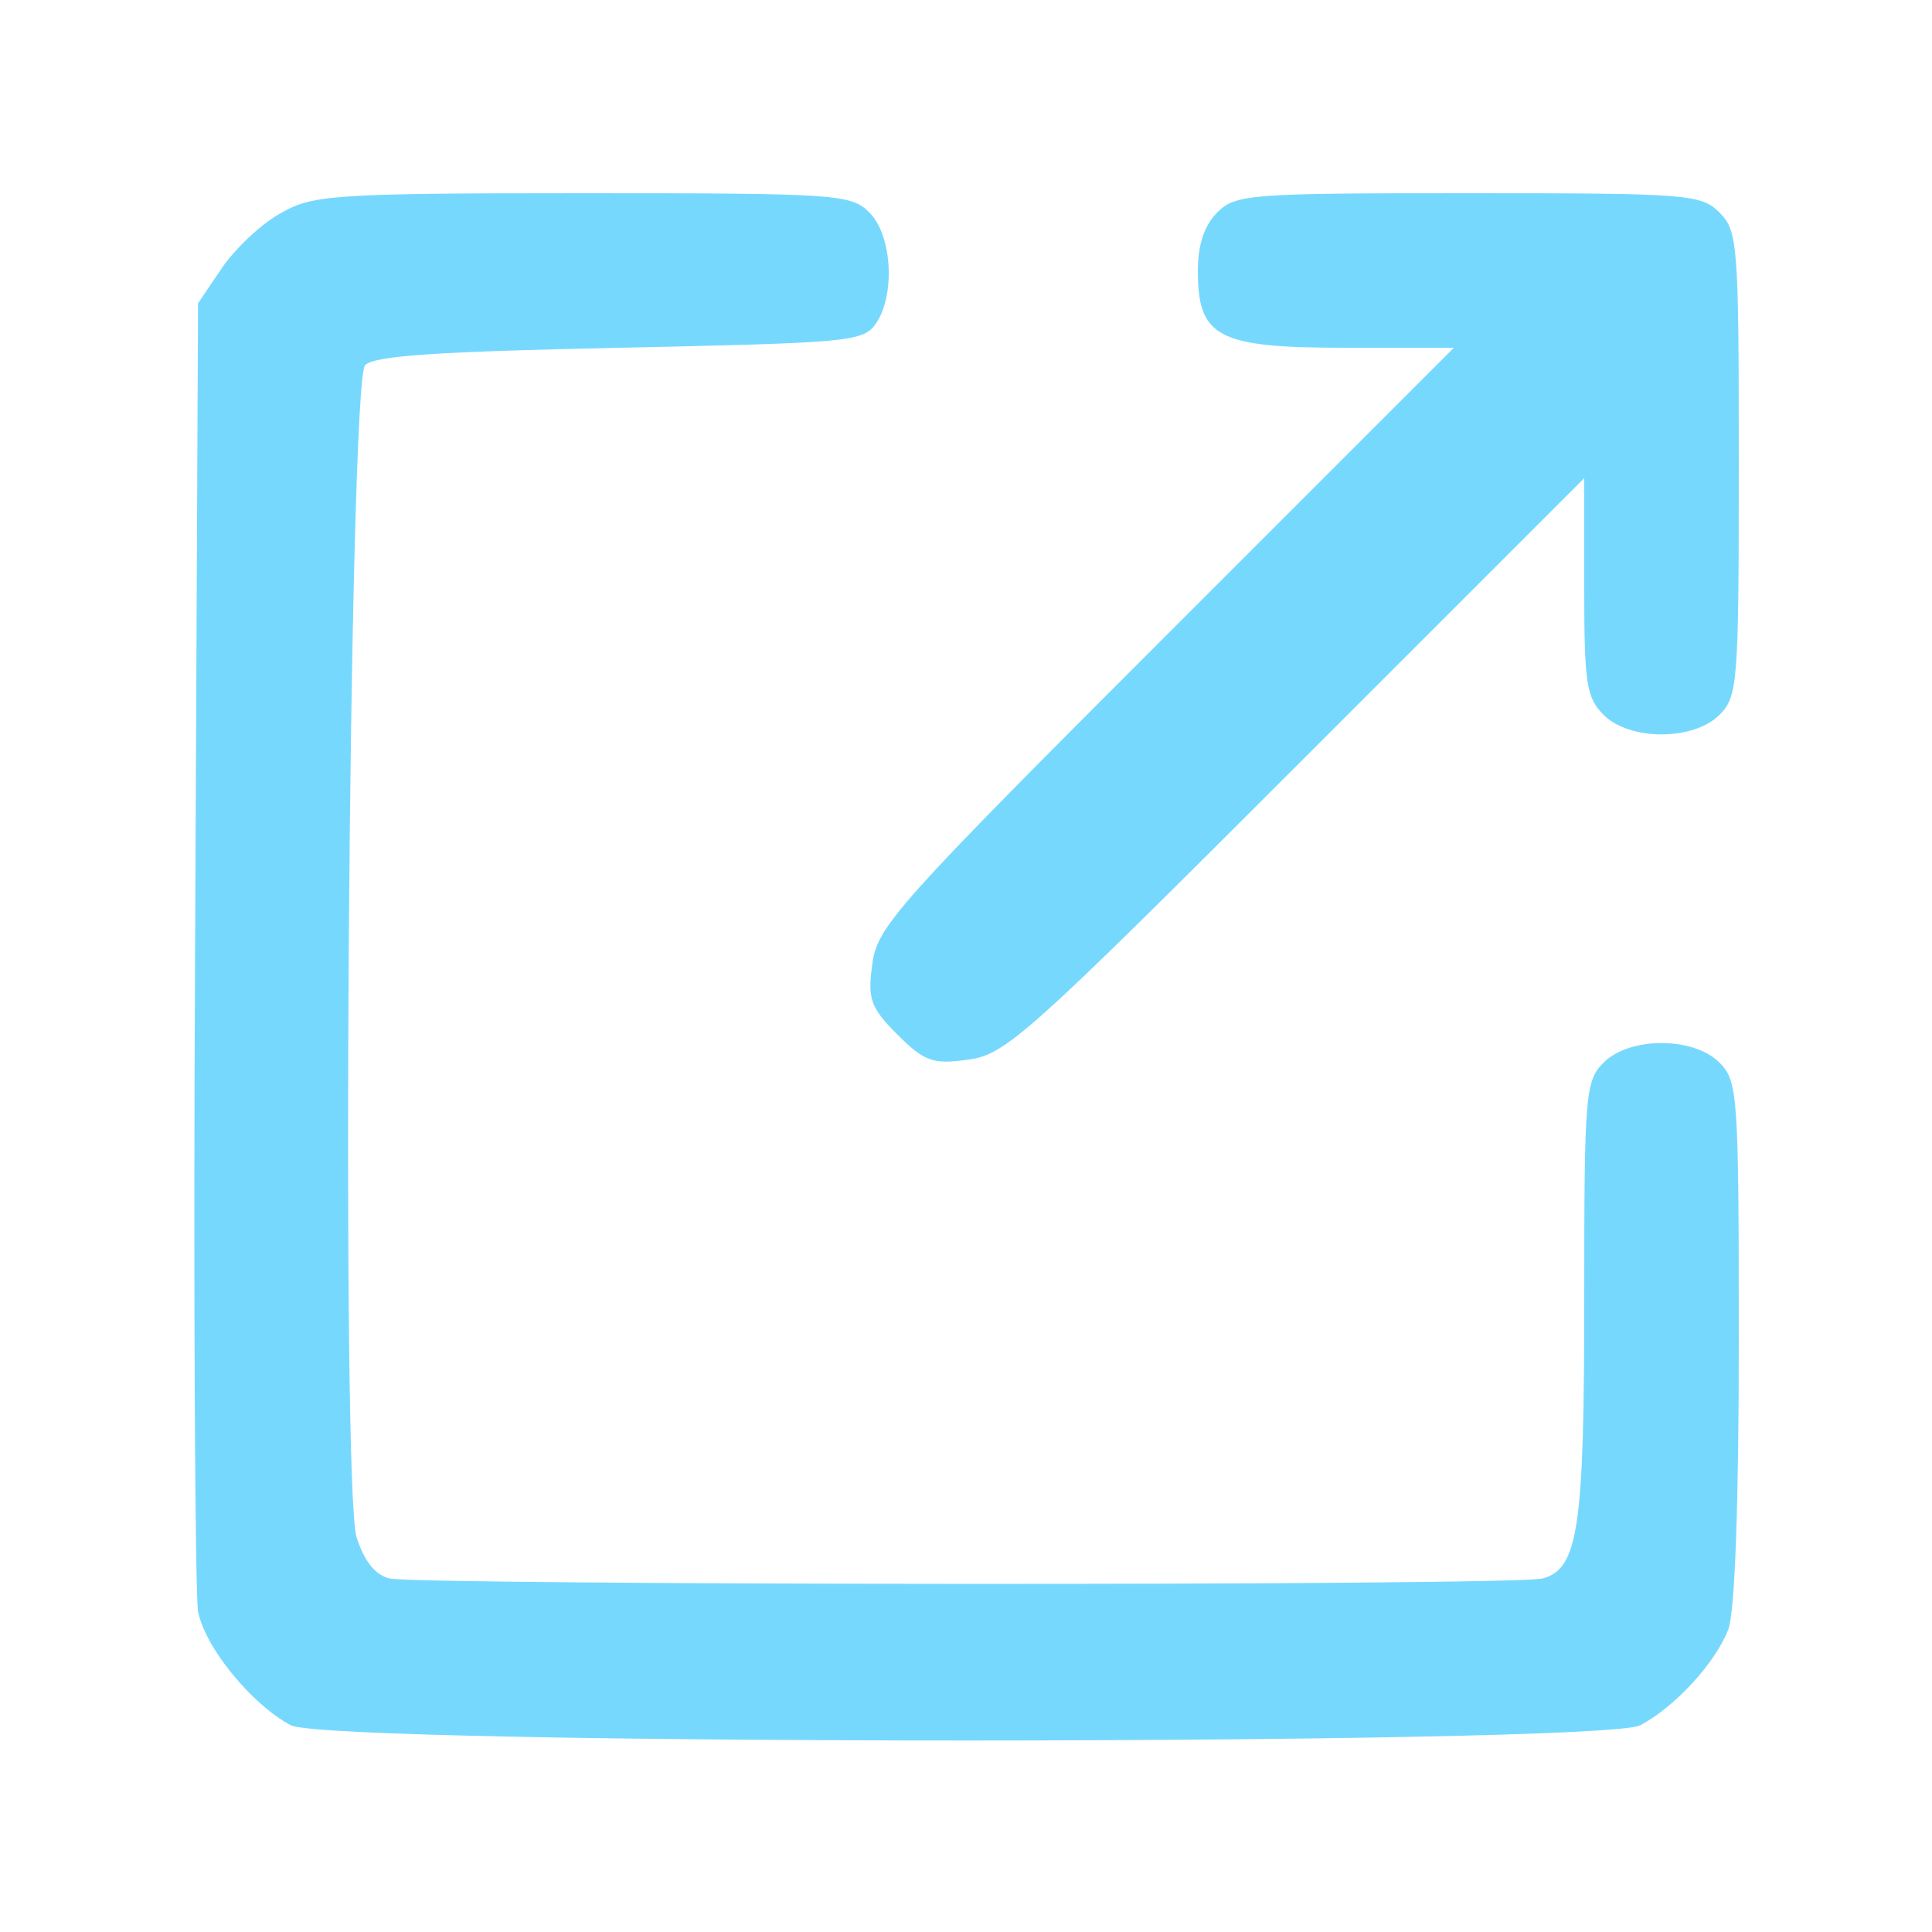
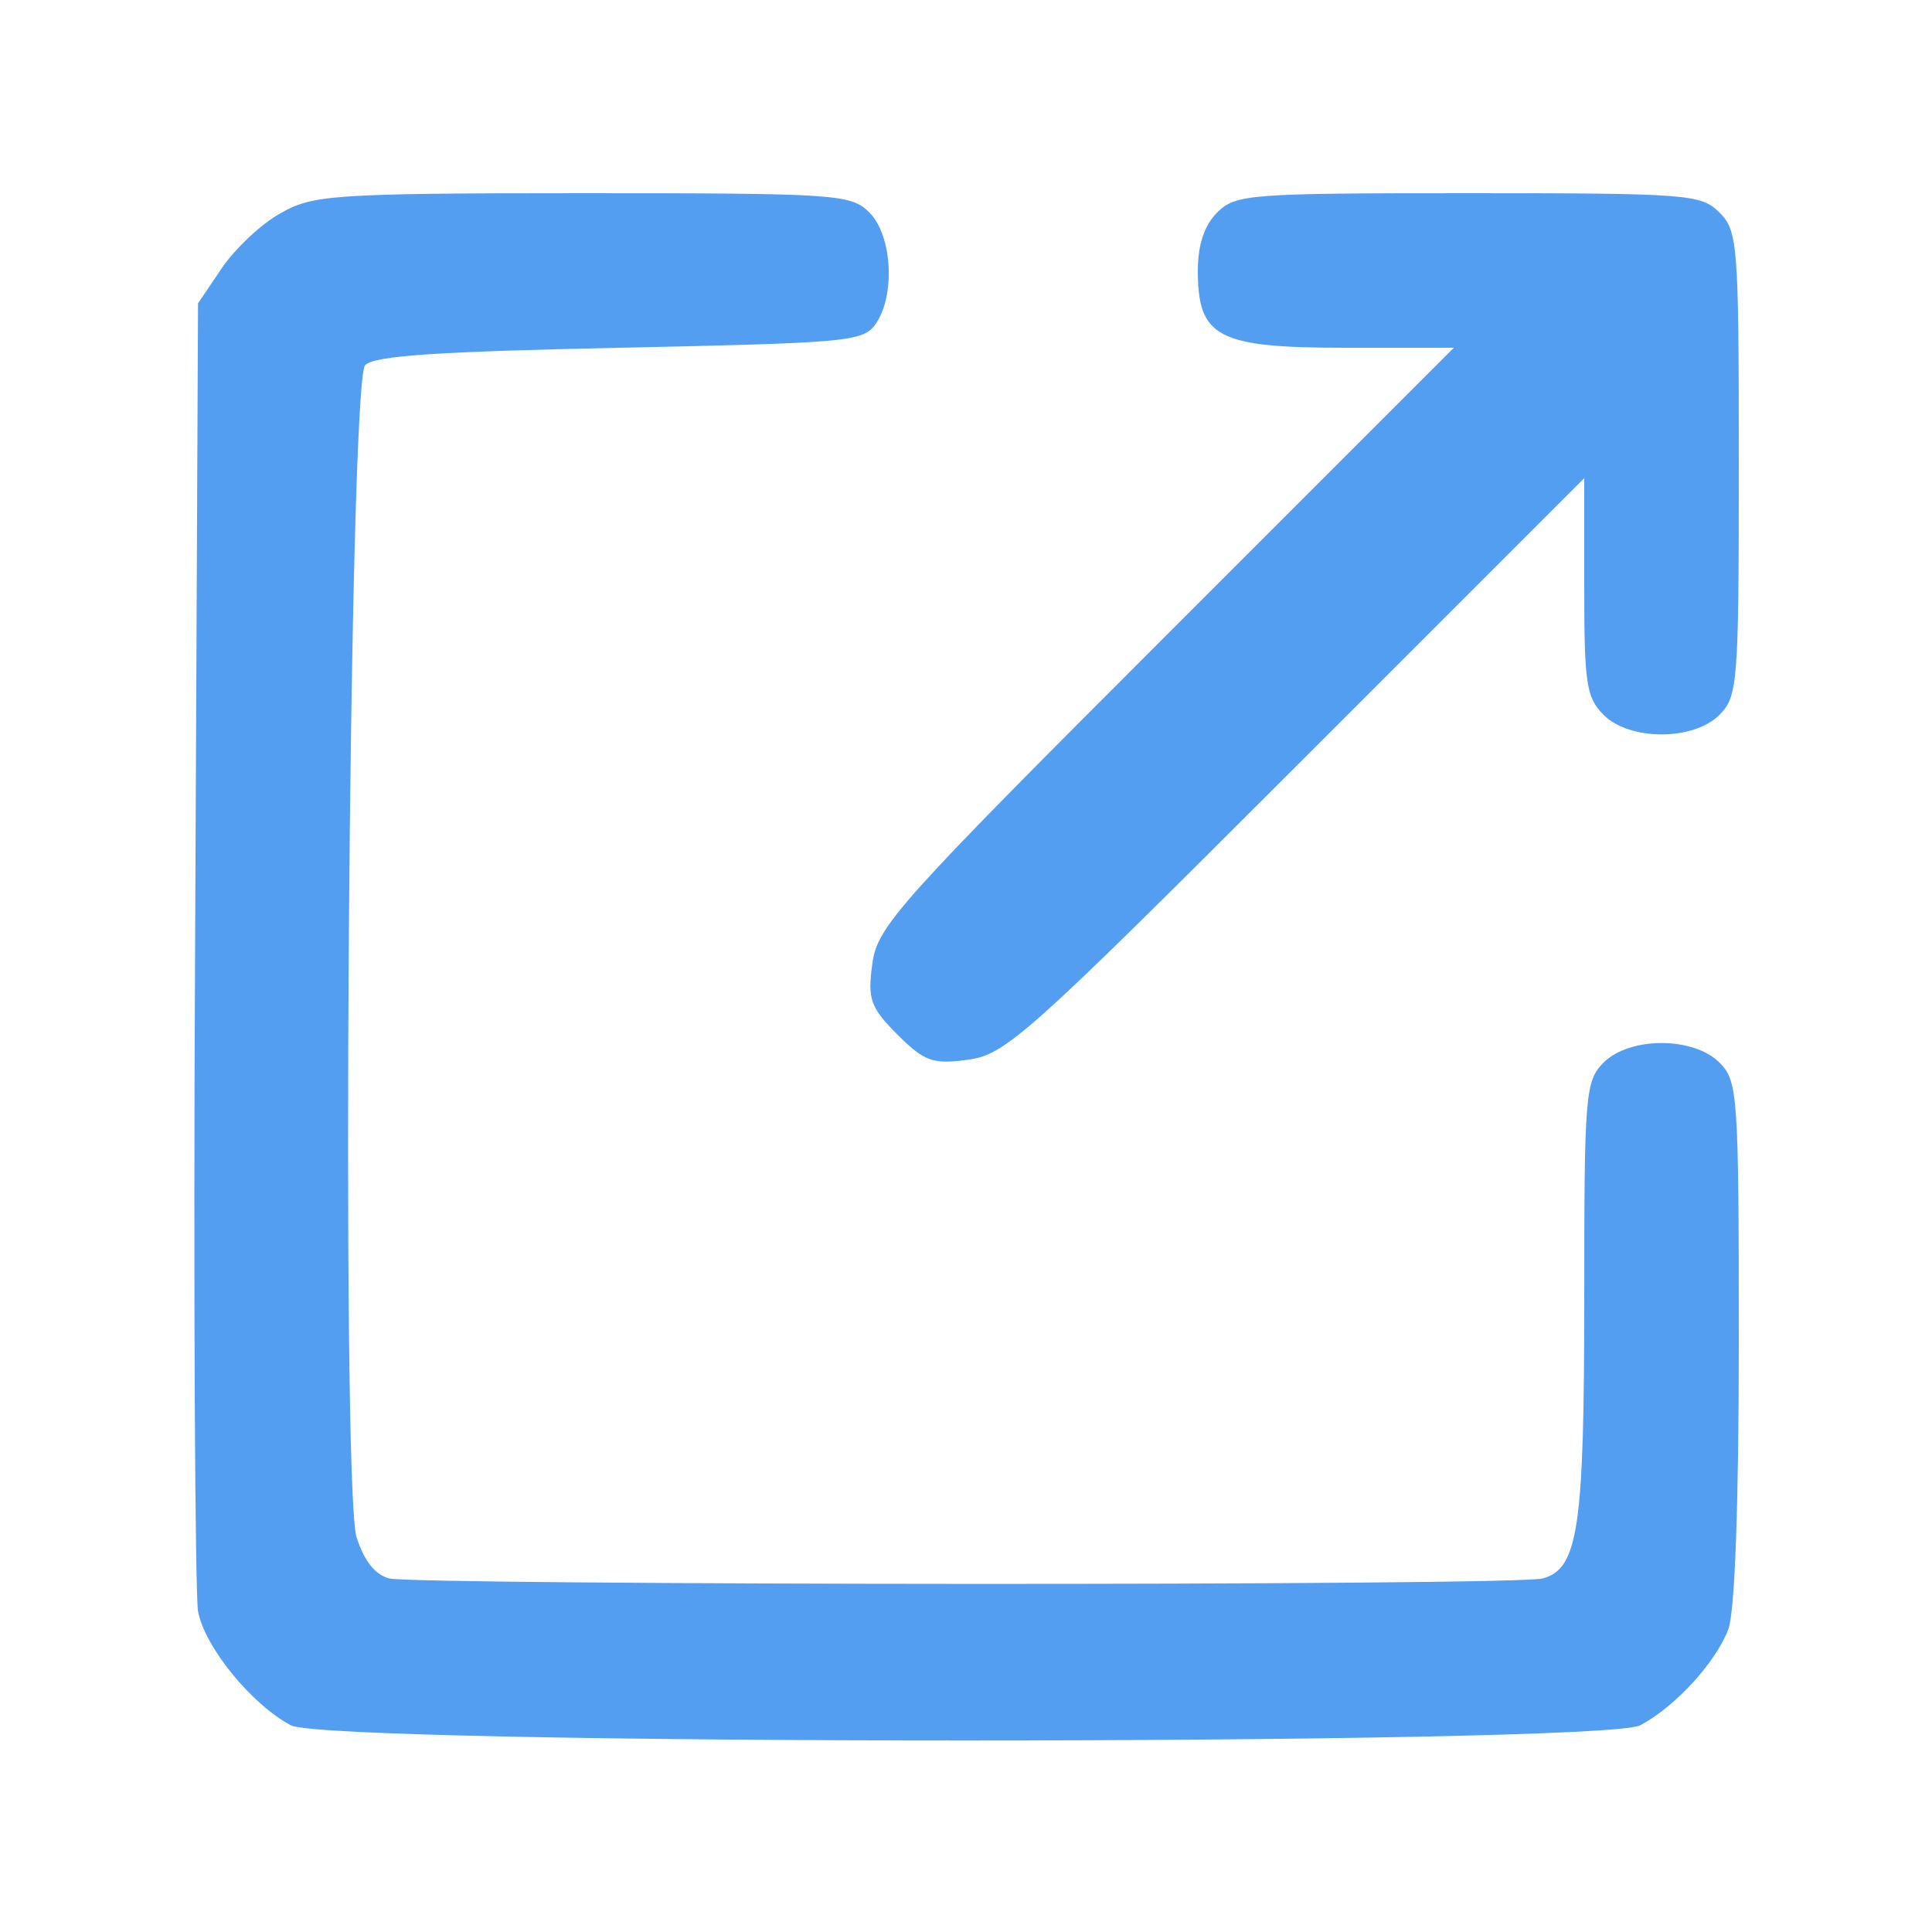
- <svg xmlns="http://www.w3.org/2000/svg" height="200pt" preserveAspectRatio="xMidYMid meet" fill="#77d8fe" viewBox="0 0 200 200" width="200pt">
+ <svg xmlns="http://www.w3.org/2000/svg" height="200pt" preserveAspectRatio="xMidYMid meet" fill="#539ef1" viewBox="0 0 200 200" width="200pt">
  <g transform="matrix(.1 0 0 -.1 0 200)">
    <path d="m290 1779c-20-11-47-37-60-56l-25-37-3-660c-2-364 0-676 3-694 7-37 55-96 96-118 41-21 1356-21 1397 0 36 19 78 65 91 99 7 17 11 132 11 298 0 256-1 270-20 289-27 27-93 27-120 0-19-19-20-33-20-244 0-237-6-280-43-290-29-8-1165-7-1194 0-15 4-26 18-34 43-16 56-8 1196 9 1213 10 10 77 14 263 18 233 5 252 6 265 24 21 29 18 92-6 116-19 19-33 20-297 20-262 0-280-2-313-21z" />
    <path d="m1260 1780c-13-13-20-33-20-60 0-69 20-80 152-80h113l-298-298c-278-278-299-301-304-340-5-36-2-45 26-73s37-31 73-26c39 5 62 26 340 304l298 298v-113c0-99 2-114 20-132 27-27 93-27 120 0 19 19 20 33 20 260s-1 241-20 260-33 20-260 20-241-1-260-20z" />
  </g>
</svg>
